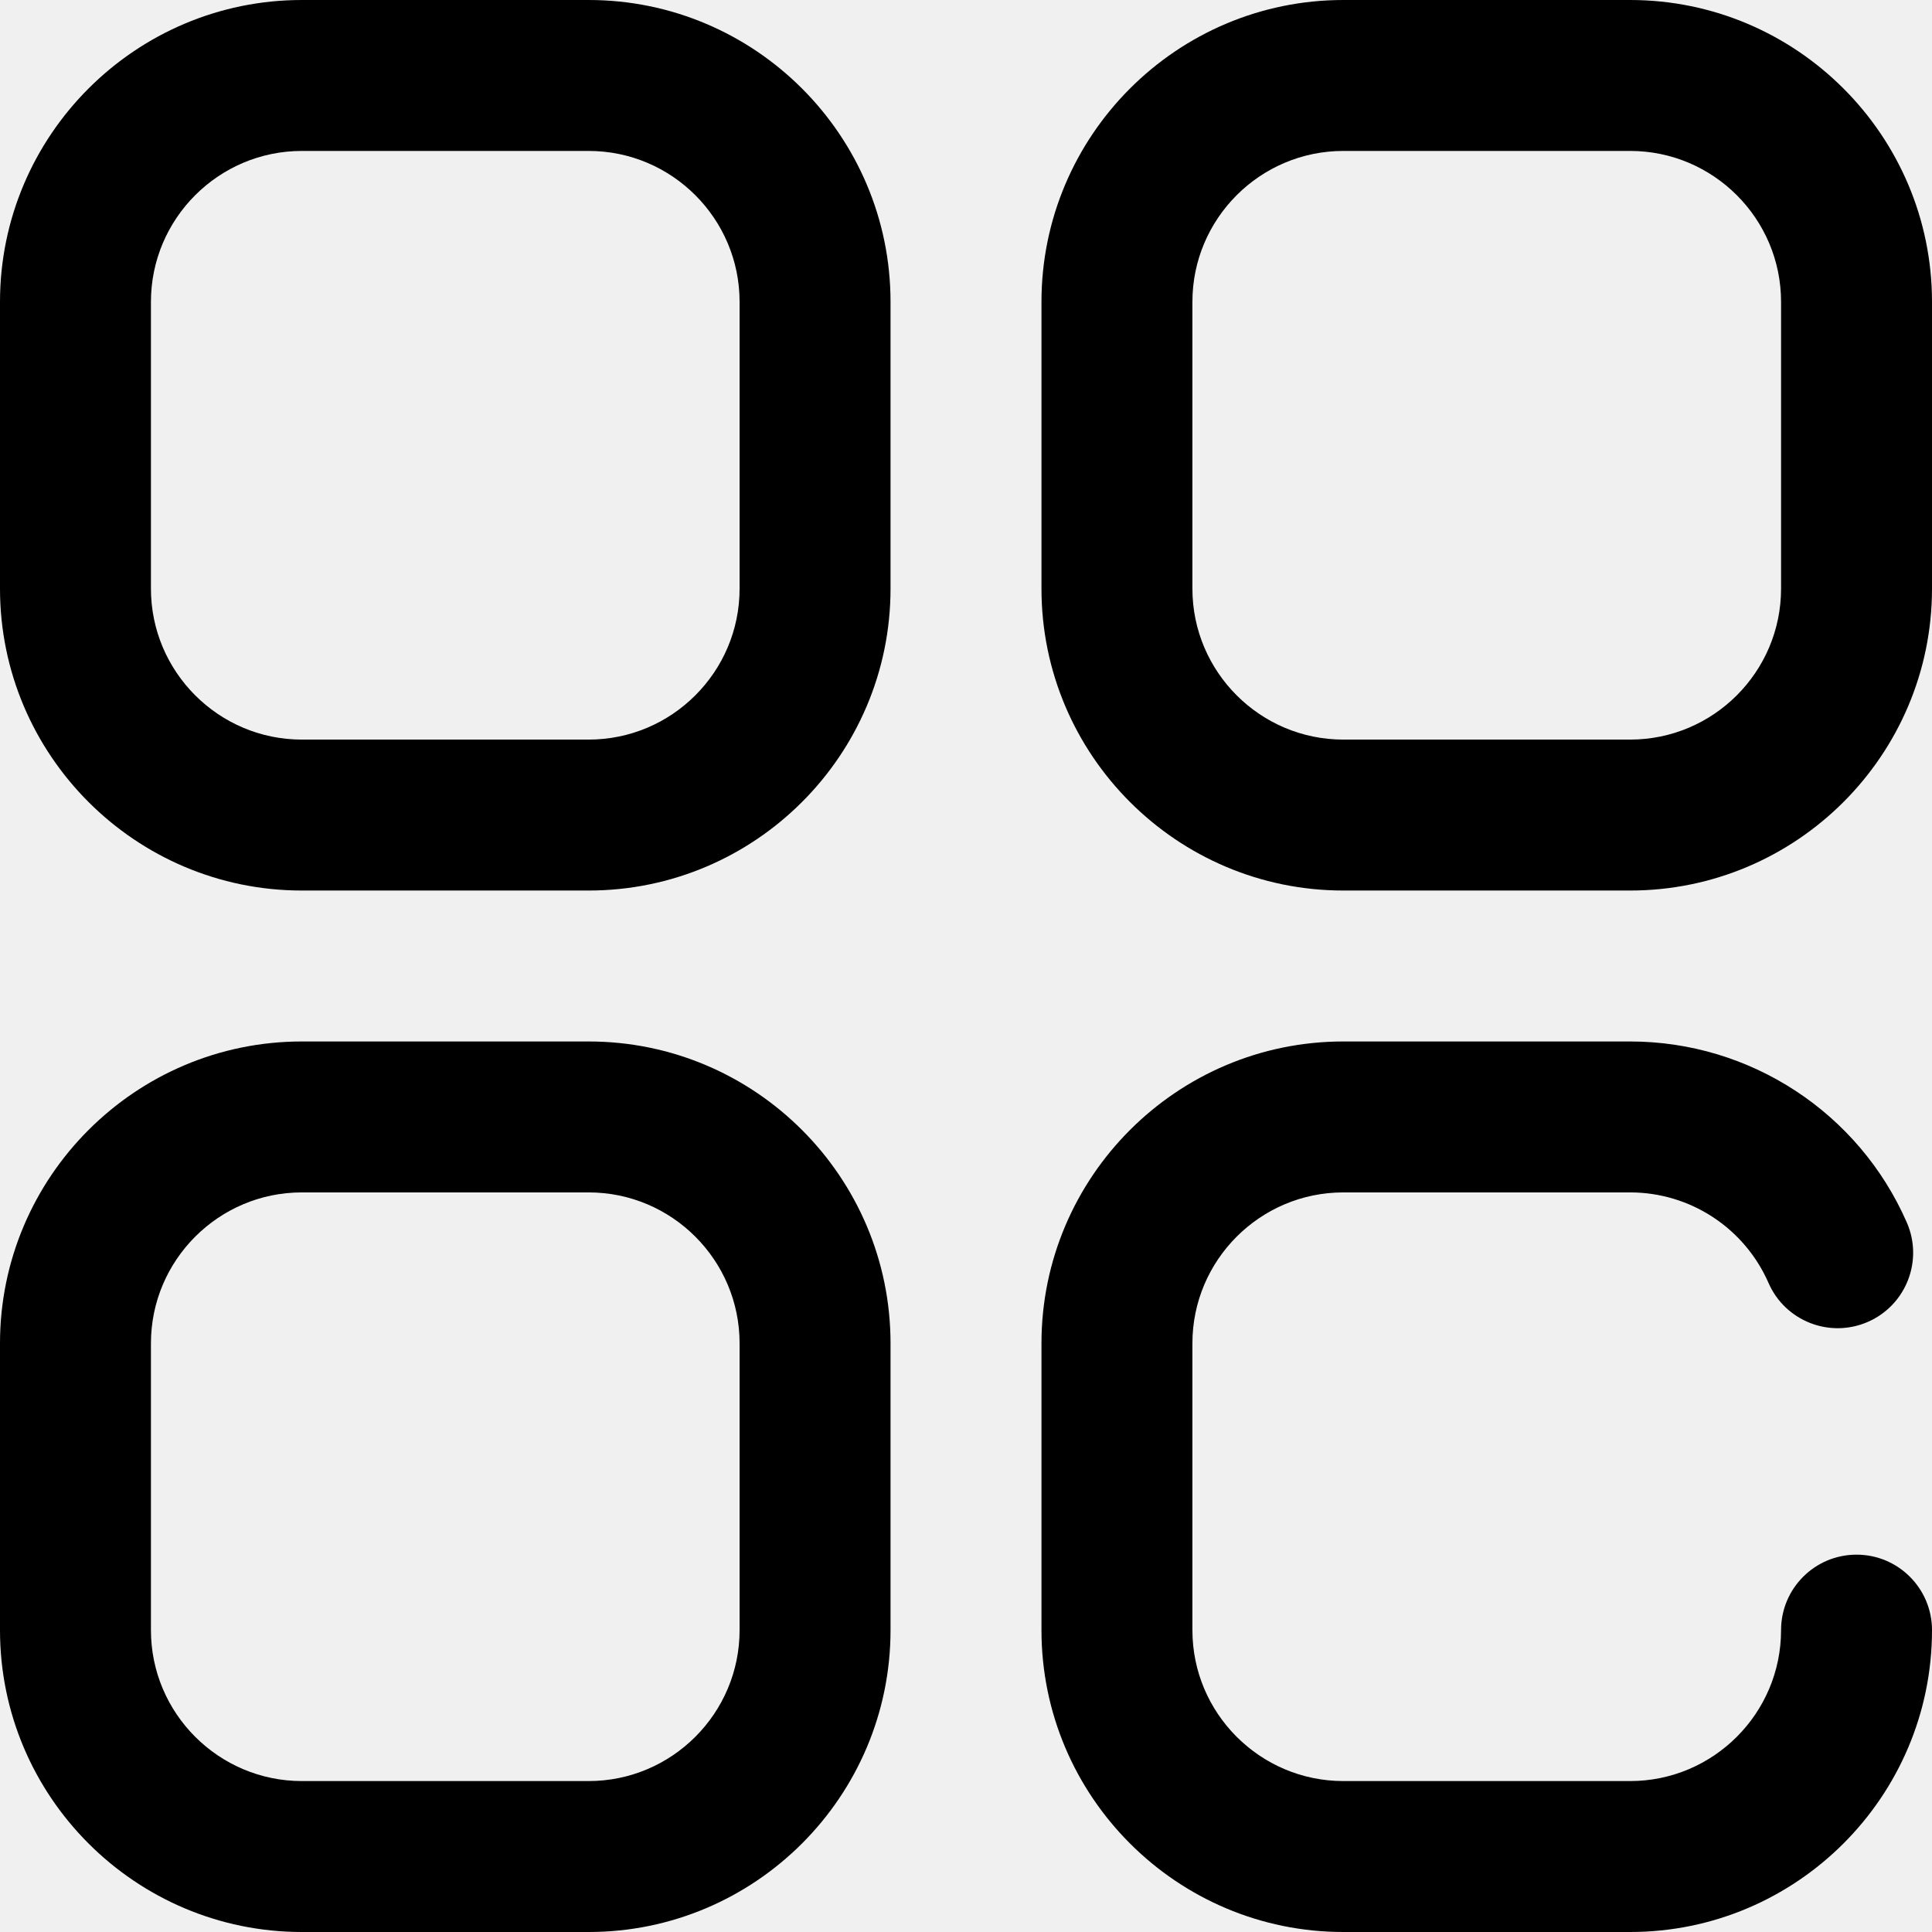
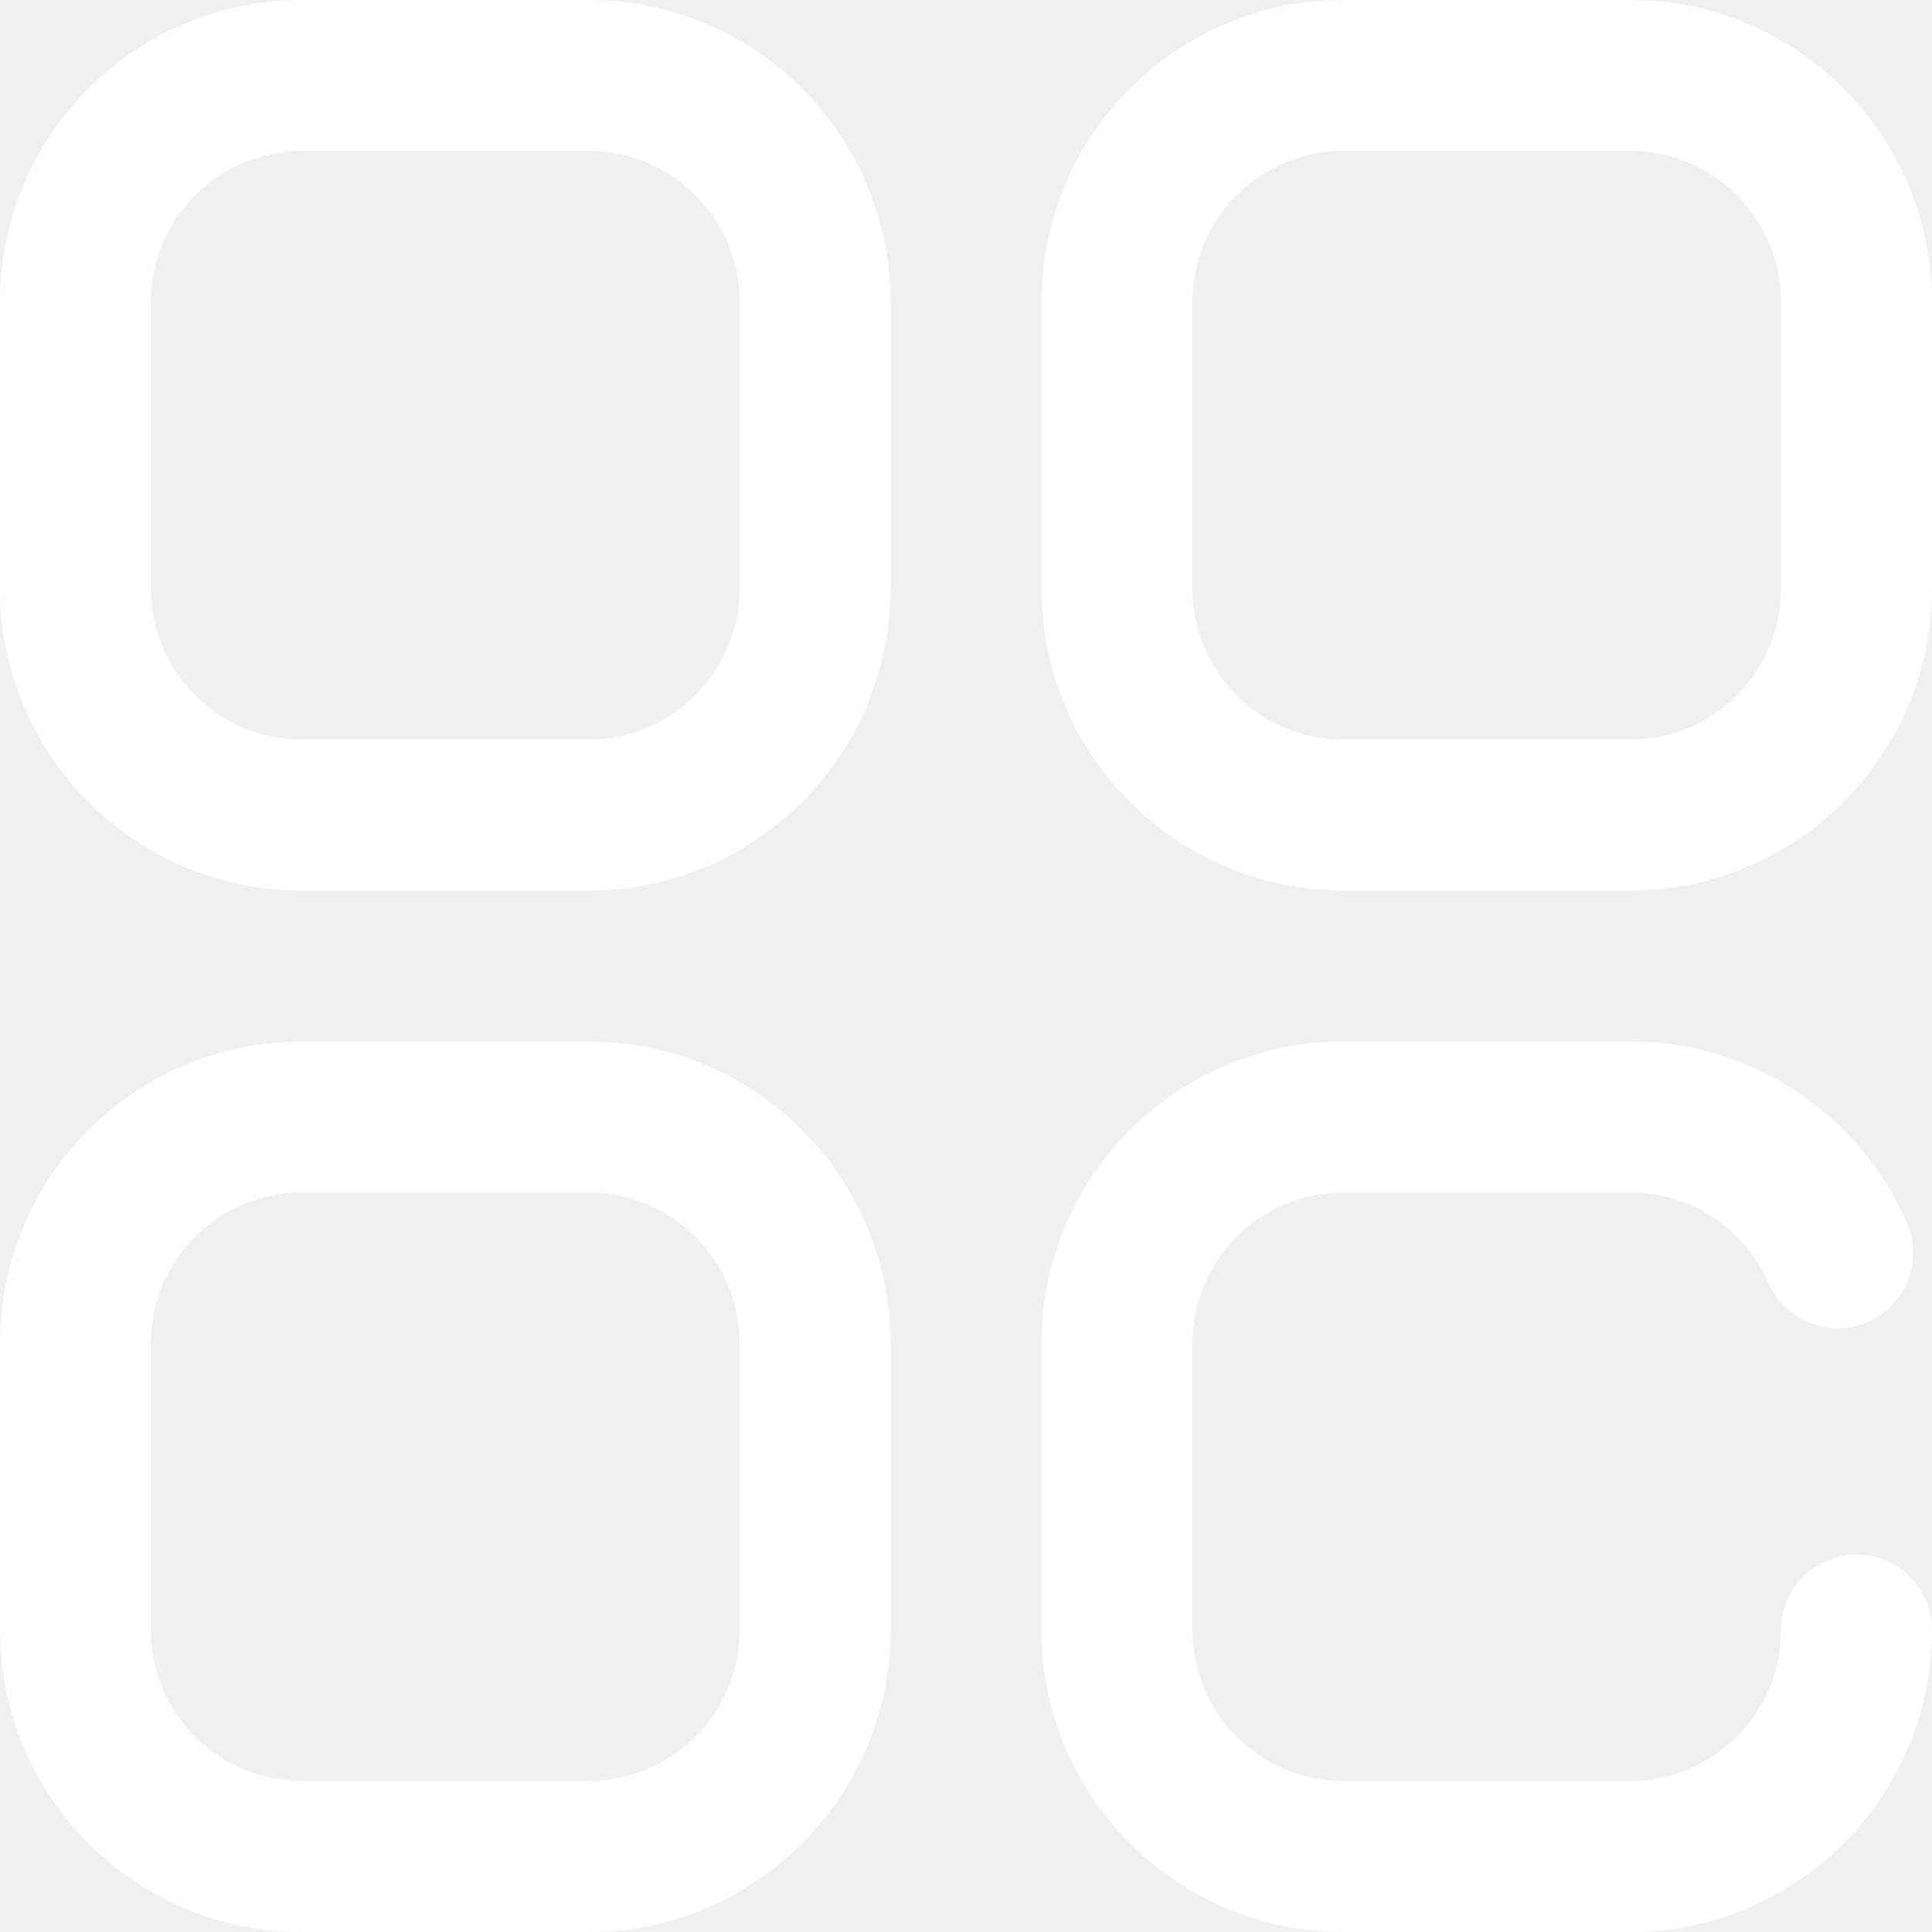
- <svg xmlns="http://www.w3.org/2000/svg" version="1.1" id="Capa_1" x="0px" y="0px" viewBox="0 0 512 512" style="enable-background:new 0 0 512 512;" xml:space="preserve">
+ <svg xmlns="http://www.w3.org/2000/svg" version="1.1" id="Capa_1" x="0px" y="0px" viewBox="0 0 512 512" fill="#ffffff" style="enable-background:new 0 0 512 512;" xml:space="preserve">
  <g>
    <g>
      <path d="M432,0h-76c-44.112,0-80,35.888-80,80v76c0,44.112,35.888,80,80,80h76c44.112,0,80-35.888,80-80V80    C512,35.888,476.112,0,432,0z M472,156c0,22.056-17.944,40-40,40h-76c-22.056,0-40-17.944-40-40V80c0-22.056,17.944-40,40-40h76    c22.056,0,40,17.944,40,40V156z" />
    </g>
  </g>
  <g>
    <g>
      <path d="M156,0H80C35.888,0,0,35.888,0,80v76c0,44.112,35.888,80,80,80h76c44.112,0,80-35.888,80-80V80    C236,35.888,200.112,0,156,0z M196,156c0,22.056-17.944,40-40,40H80c-22.056,0-40-17.944-40-40V80c0-22.056,17.944-40,40-40h76    c22.056,0,40,17.944,40,40V156z" />
    </g>
  </g>
  <g>
    <g>
      <path d="M156,276H80c-44.112,0-80,35.888-80,80v76c0,44.112,35.888,80,80,80h76c44.112,0,80-35.888,80-80v-76    C236,311.888,200.112,276,156,276z M196,432c0,22.056-17.944,40-40,40H80c-22.056,0-40-17.944-40-40v-76c0-22.056,17.944-40,40-40    h76c22.056,0,40,17.944,40,40V432z" />
    </g>
  </g>
  <g>
    <g>
      <path d="M492,412c-11.046,0-20,8.954-20,20c0,22.056-17.944,40-40,40h-76c-22.056,0-40-17.944-40-40v-76c0-22.056,17.944-40,40-40    h76c15.905,0,30.301,9.419,36.675,23.996c4.425,10.121,16.218,14.736,26.338,10.312c10.121-4.426,14.737-16.218,10.312-26.338    C492.582,294.829,463.8,276,432,276h-76c-44.112,0-80,35.888-80,80v76c0,44.112,35.888,80,80,80h76c44.112,0,80-35.888,80-80    C512,420.954,503.046,412,492,412z" />
    </g>
  </g>
  <g>
</g>
  <g>
</g>
  <g>
</g>
  <g>
</g>
  <g>
</g>
  <g>
</g>
  <g>
</g>
  <g>
</g>
  <g>
</g>
  <g>
</g>
  <g>
</g>
  <g>
</g>
  <g>
</g>
  <g>
</g>
  <g>
</g>
</svg>
